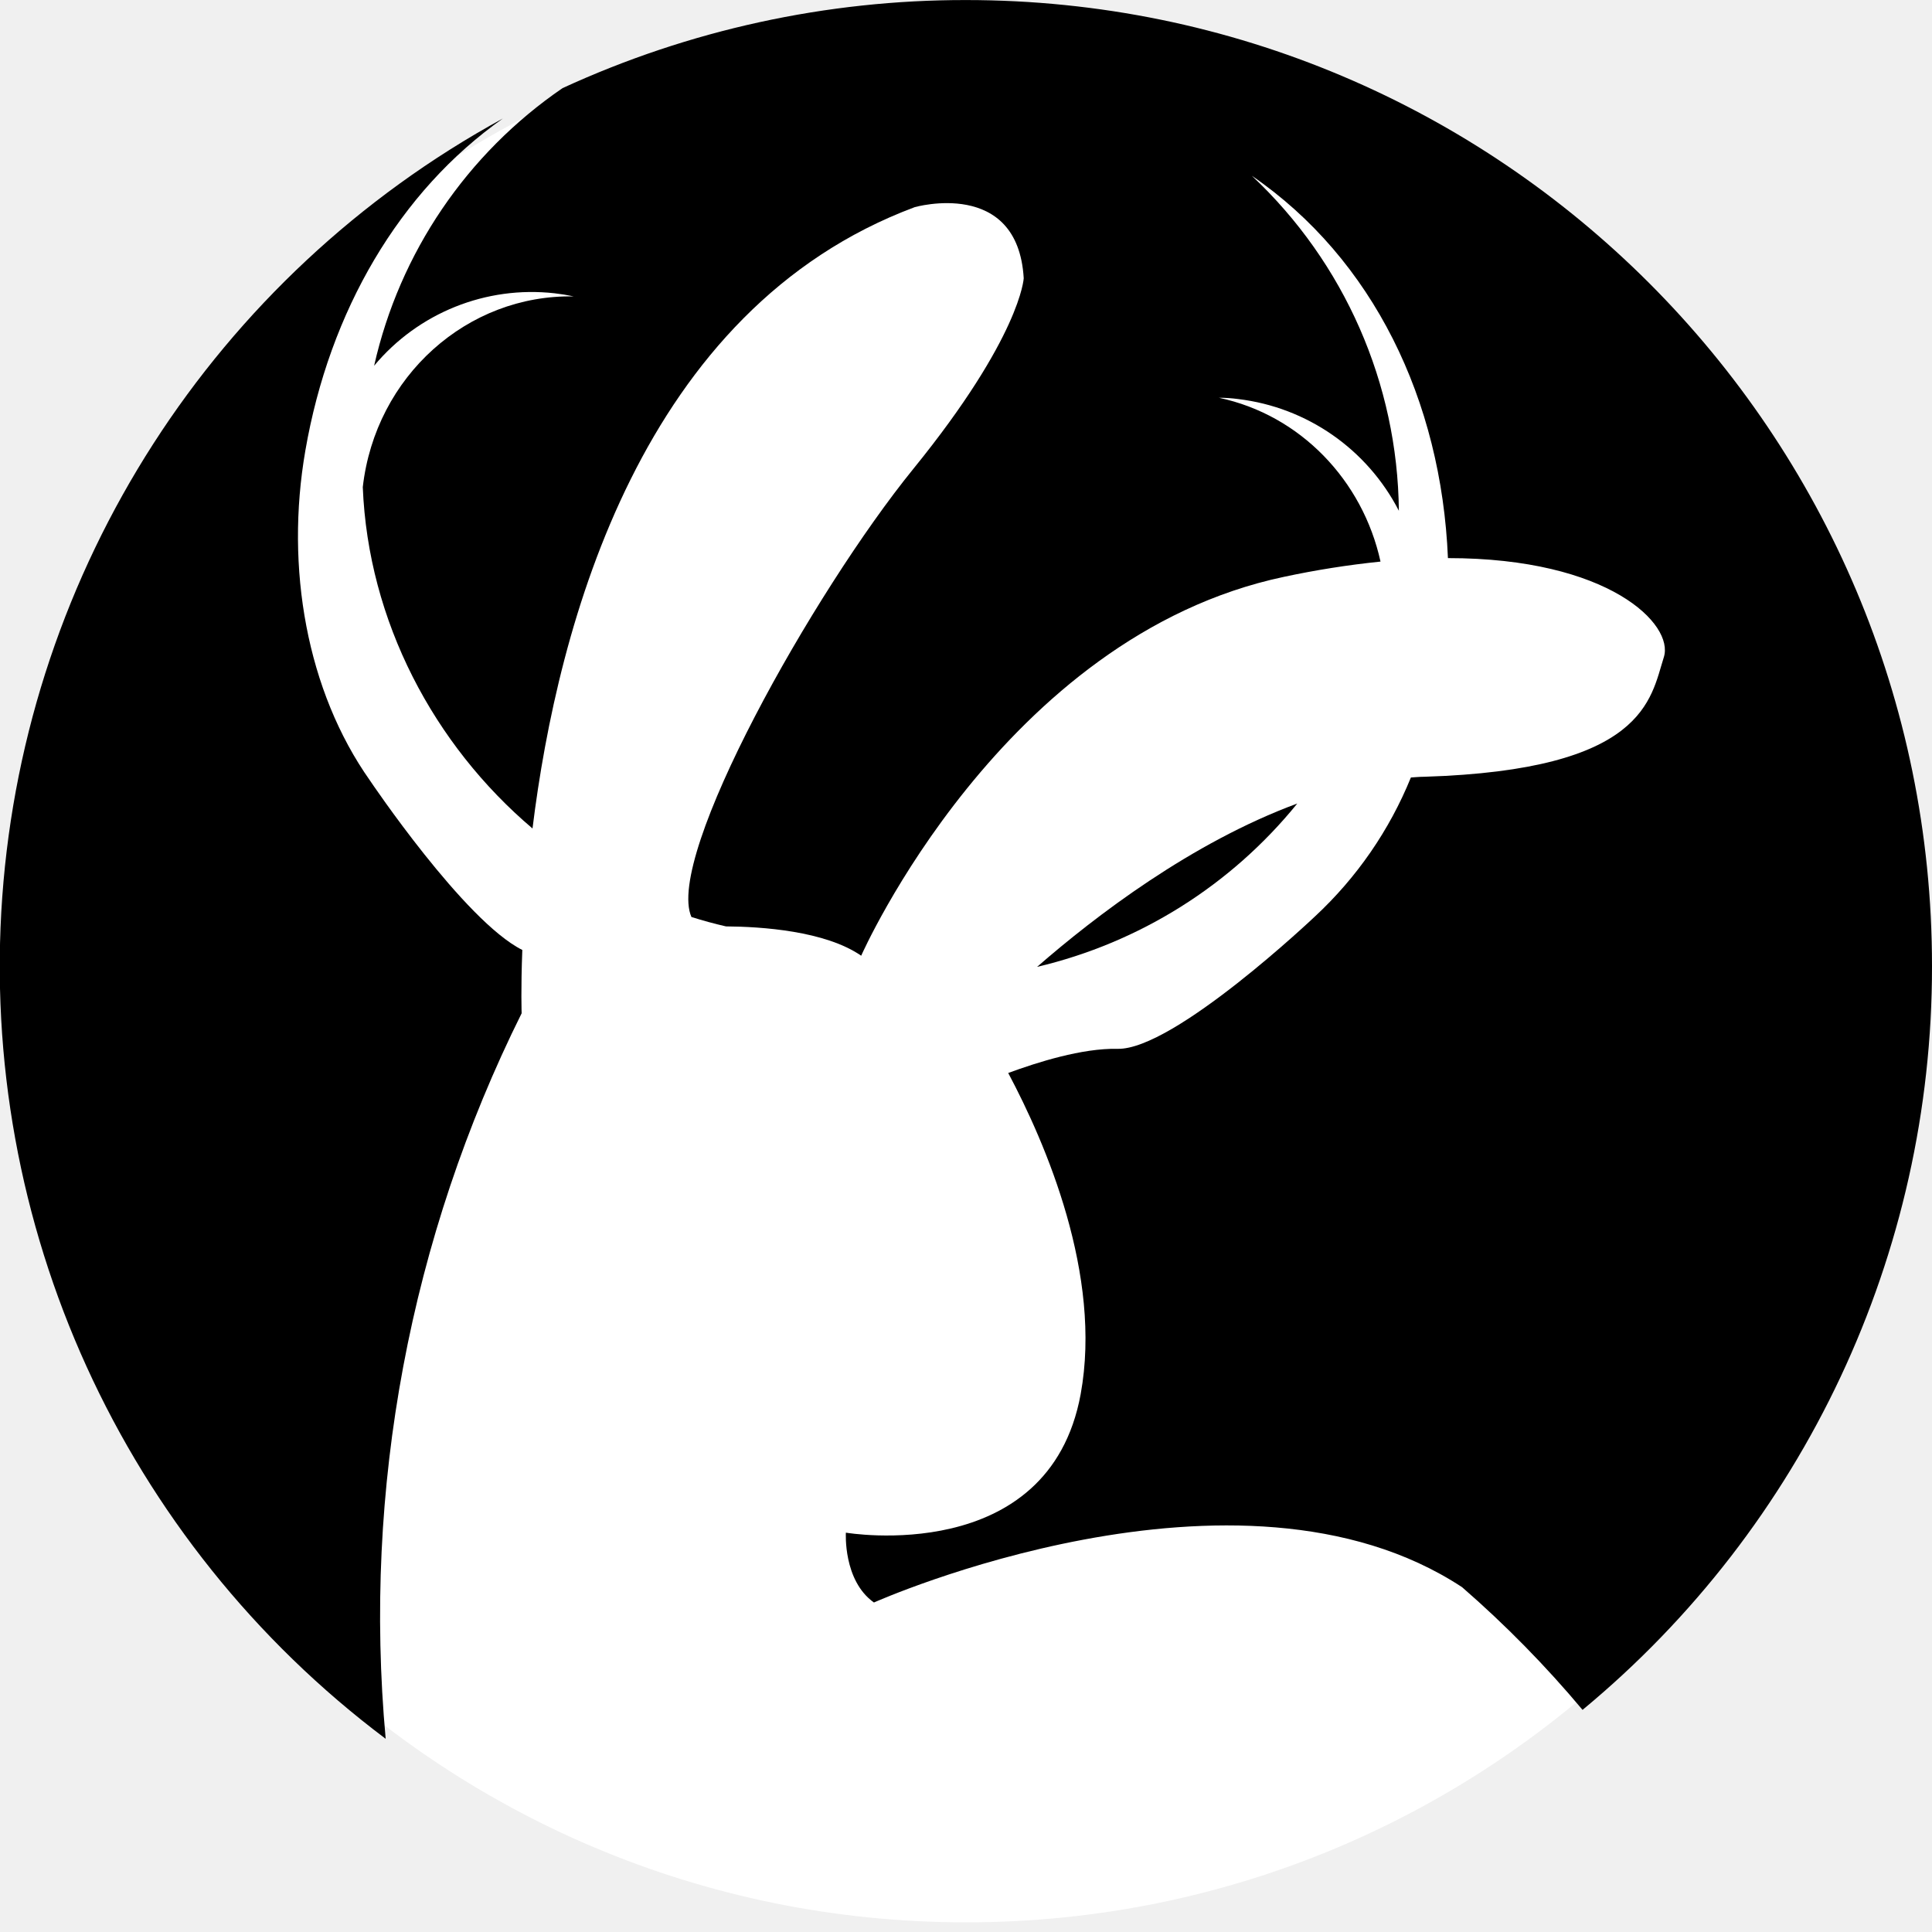
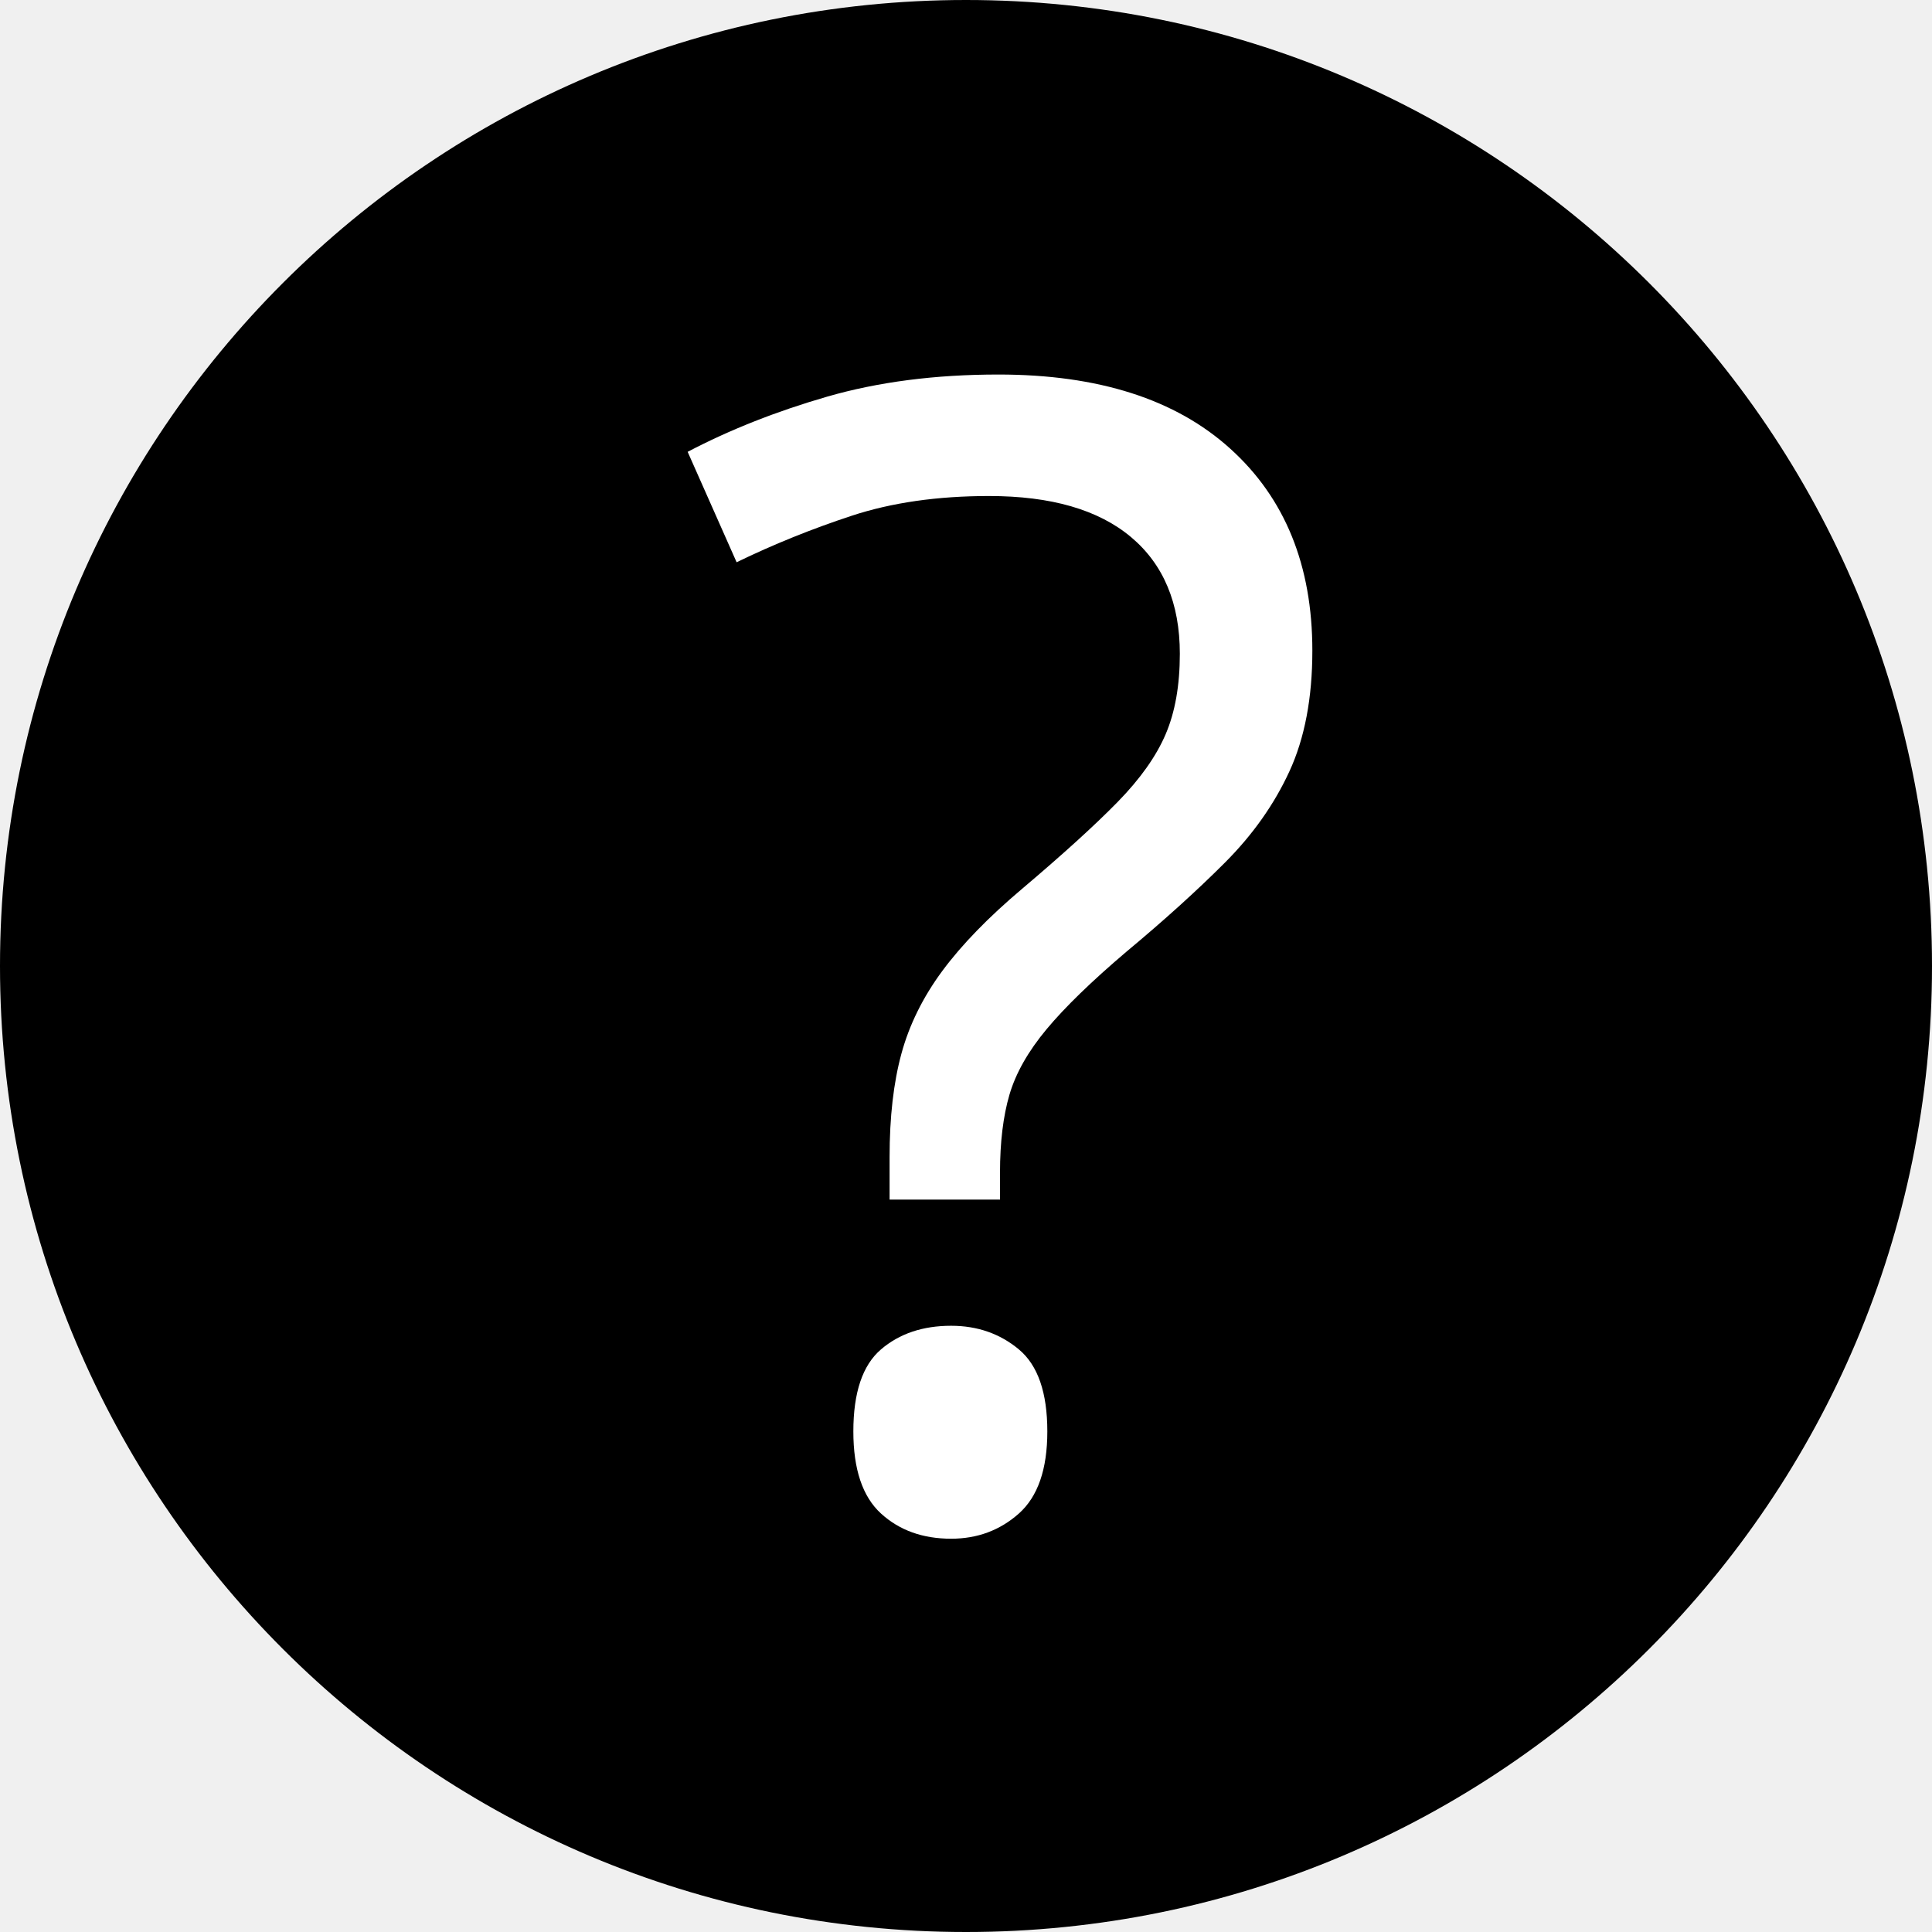
- <svg xmlns="http://www.w3.org/2000/svg" id="Layer_1" data-name="Layer 1" viewBox="0 0 400 400">
+ <svg xmlns="http://www.w3.org/2000/svg" id="Layer_1" data-name="Layer 1" viewBox="0 0 444 444">
  <defs>
-     <style>.cls-1{fill:#fff;}</style>
+     <style>.cls-1{font-size:362.52px;fill:#fff;font-family:PoorRichard-Regular, Poor Richard;}</style>
  </defs>
-   <circle class="cls-1" cx="200" cy="200" r="198" />
-   <path d="M77.46,75.72a42.48,42.48,0,0,1,37.35-15q2,.23,4,.65h0c-22-.43-41.08,16.48-43.7,39.48,1.11,27.74,14.7,53.35,35.14,70.68C115.48,129.1,132.86,64,189.38,42.89c0,0,21.35-6.11,22.57,14.72,0,0-.6,12.06-22.86,39.47-20.73,25.53-51.43,80.25-45.94,92.77q3.53,1.12,7.15,1.95c7.36.05,20.54.92,28,6.07,0,0,29.16-66.1,87.52-78.44a186.16,186.16,0,0,1,20-3.16c-3.68-16.78-16.57-30.34-33.46-33.92h0q2,0,4,.27a43.2,43.2,0,0,1,33.26,23.13,96.39,96.39,0,0,0-30.44-69.36c25.1,17.21,39.24,46.49,40.6,79.16,33.4,0,46.85,13.74,44.7,20.51-2.77,8.72-3.88,23.34-49.57,24.76-.93,0-1.86.09-2.8.15a80.75,80.75,0,0,1-19.85,28.76s-29.19,27.69-40.89,27.42c-7.32-.17-16.66,2.8-22.63,5,7.76,14.58,19.51,41.81,15,66.5-6.6,35.87-48.61,28.67-48.61,28.67s-.6,9.92,5.81,14.46c0,0,75.37-33.69,121.77-3.17a225.55,225.55,0,0,1,24.94,25.4,199.58,199.58,0,0,0,72.35-154c0-110.46-89.54-200-200-200a199.24,199.24,0,0,0-83.52,18.23A94.88,94.88,0,0,0,77.46,75.72ZM230.32,36h0Z" />
-   <path d="M268.59,166.36c-21.9,8.09-41.78,23.28-53.87,33.82A98.39,98.39,0,0,0,268.59,166.36Z" />
-   <path d="M108,209.79s-.18-4.93.14-13.11c-12-6-31.54-35.08-31.54-35.08-13.07-18.5-17.6-44-13.38-68.31,5-28.92,19.49-53.67,40.9-68.76A200,200,0,0,0,79.85,360,280.21,280.21,0,0,1,108,209.79Z" />
+   <circle cx="222" cy="222" r="222" />
+   <text class="cls-1" transform="translate(153.69 348.54)">?</text>
</svg>
